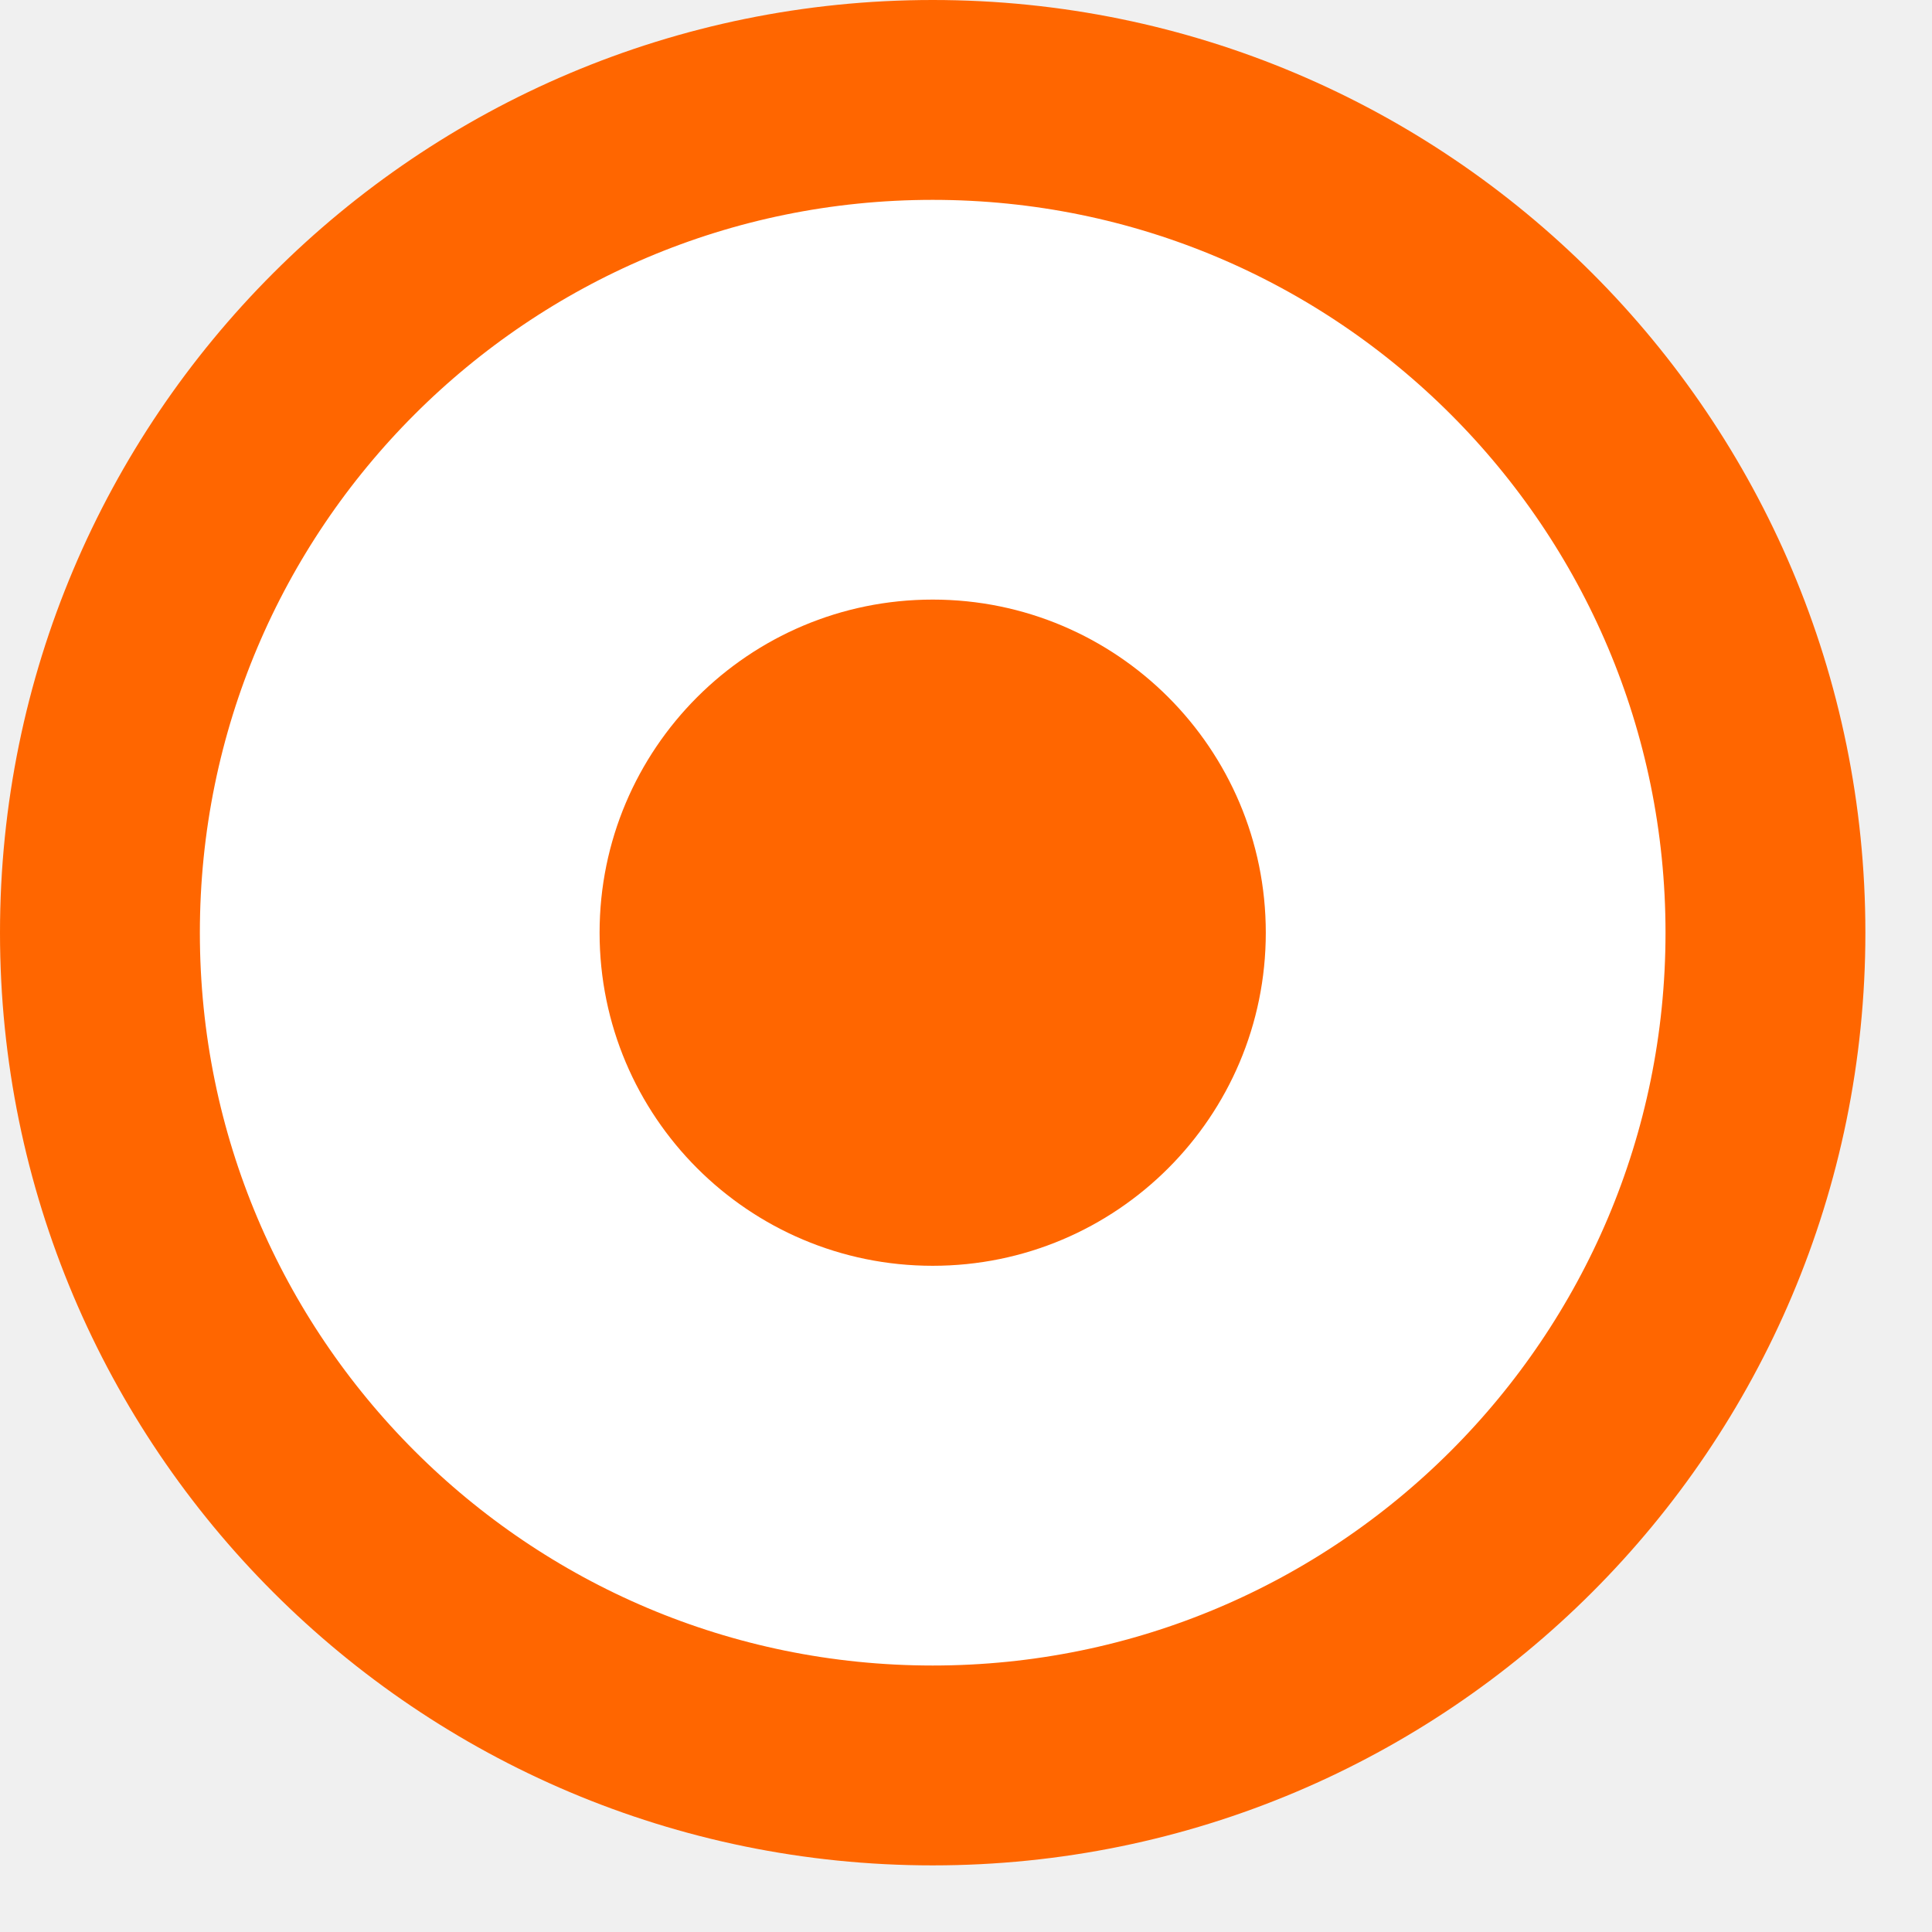
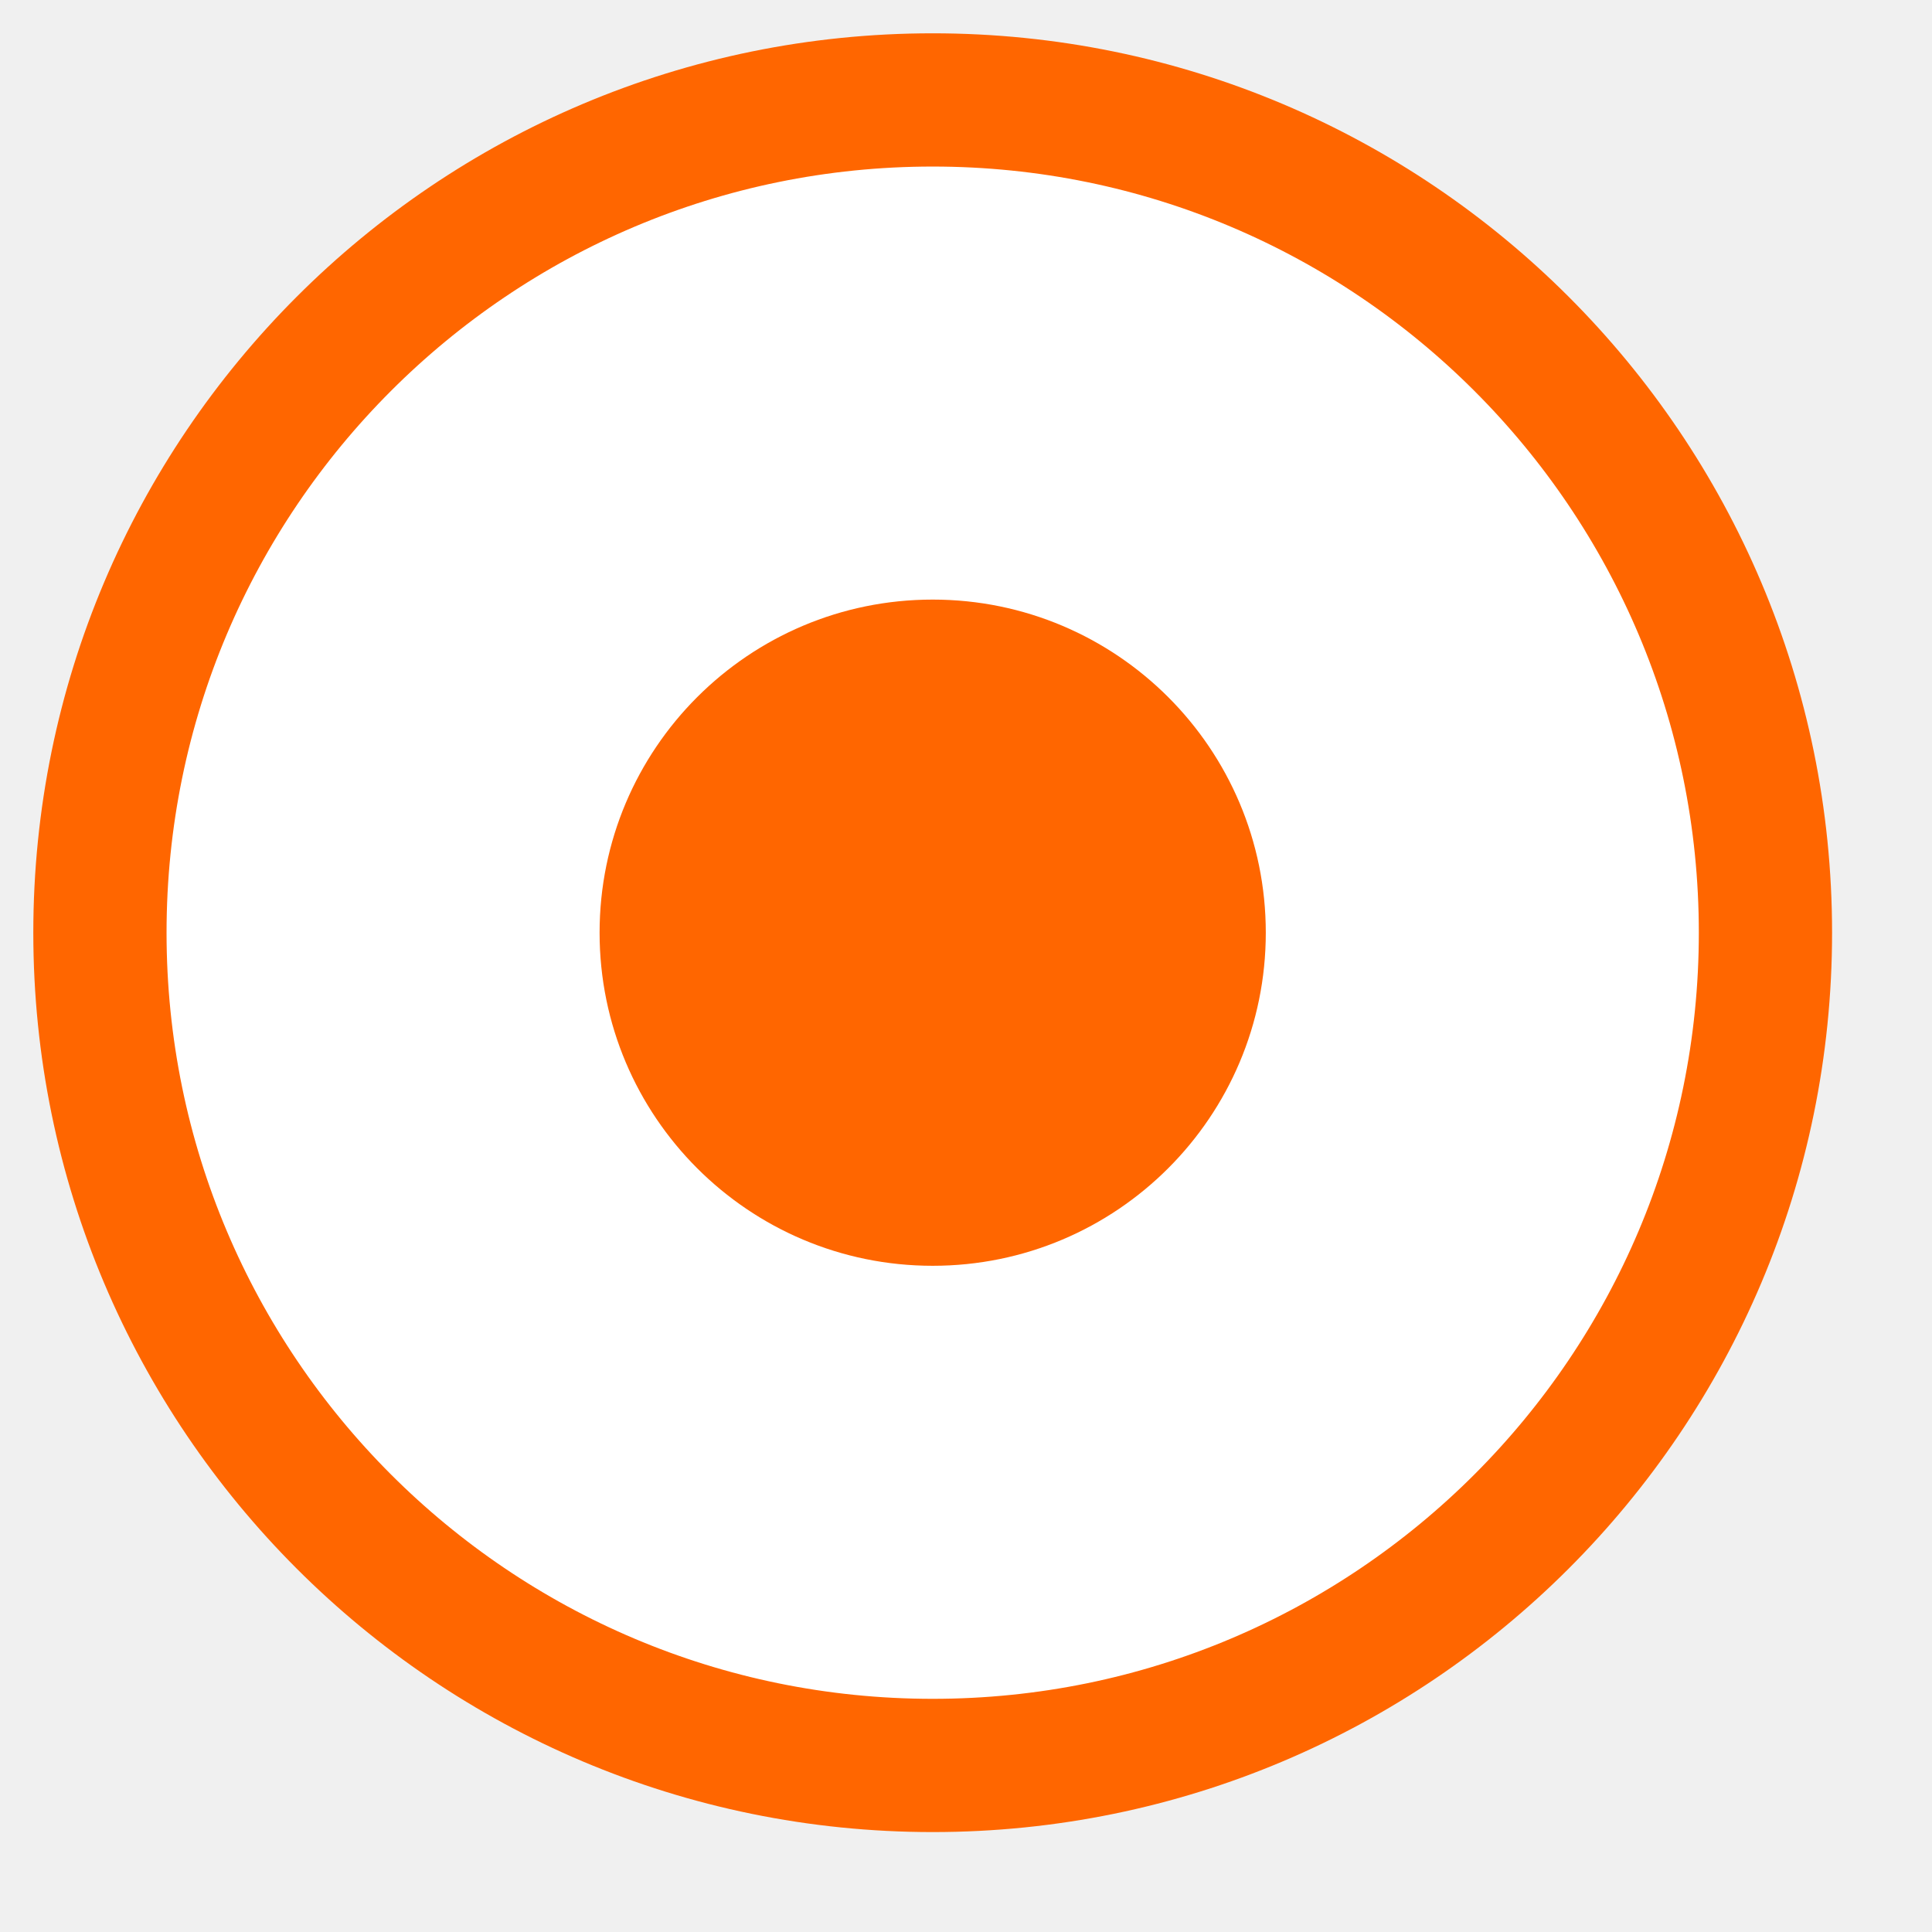
- <svg xmlns="http://www.w3.org/2000/svg" width="15" height="15" viewBox="0 0 29 29">
-   <circle cx="14" cy="14" r="12.5" stroke-width="3" stroke="#FF6600" fill="white" />
+ <svg xmlns="http://www.w3.org/2000/svg" width="15" height="15" viewBox="0 0 29 29" stroke-linecap="round">
+   <circle cx="14" cy="14" r="12.5" stroke-width="2" stroke="#FF6600" fill="white" />
  <circle cx="14" cy="14" r="5" stroke="none" fill="#FF6600" />
</svg>
